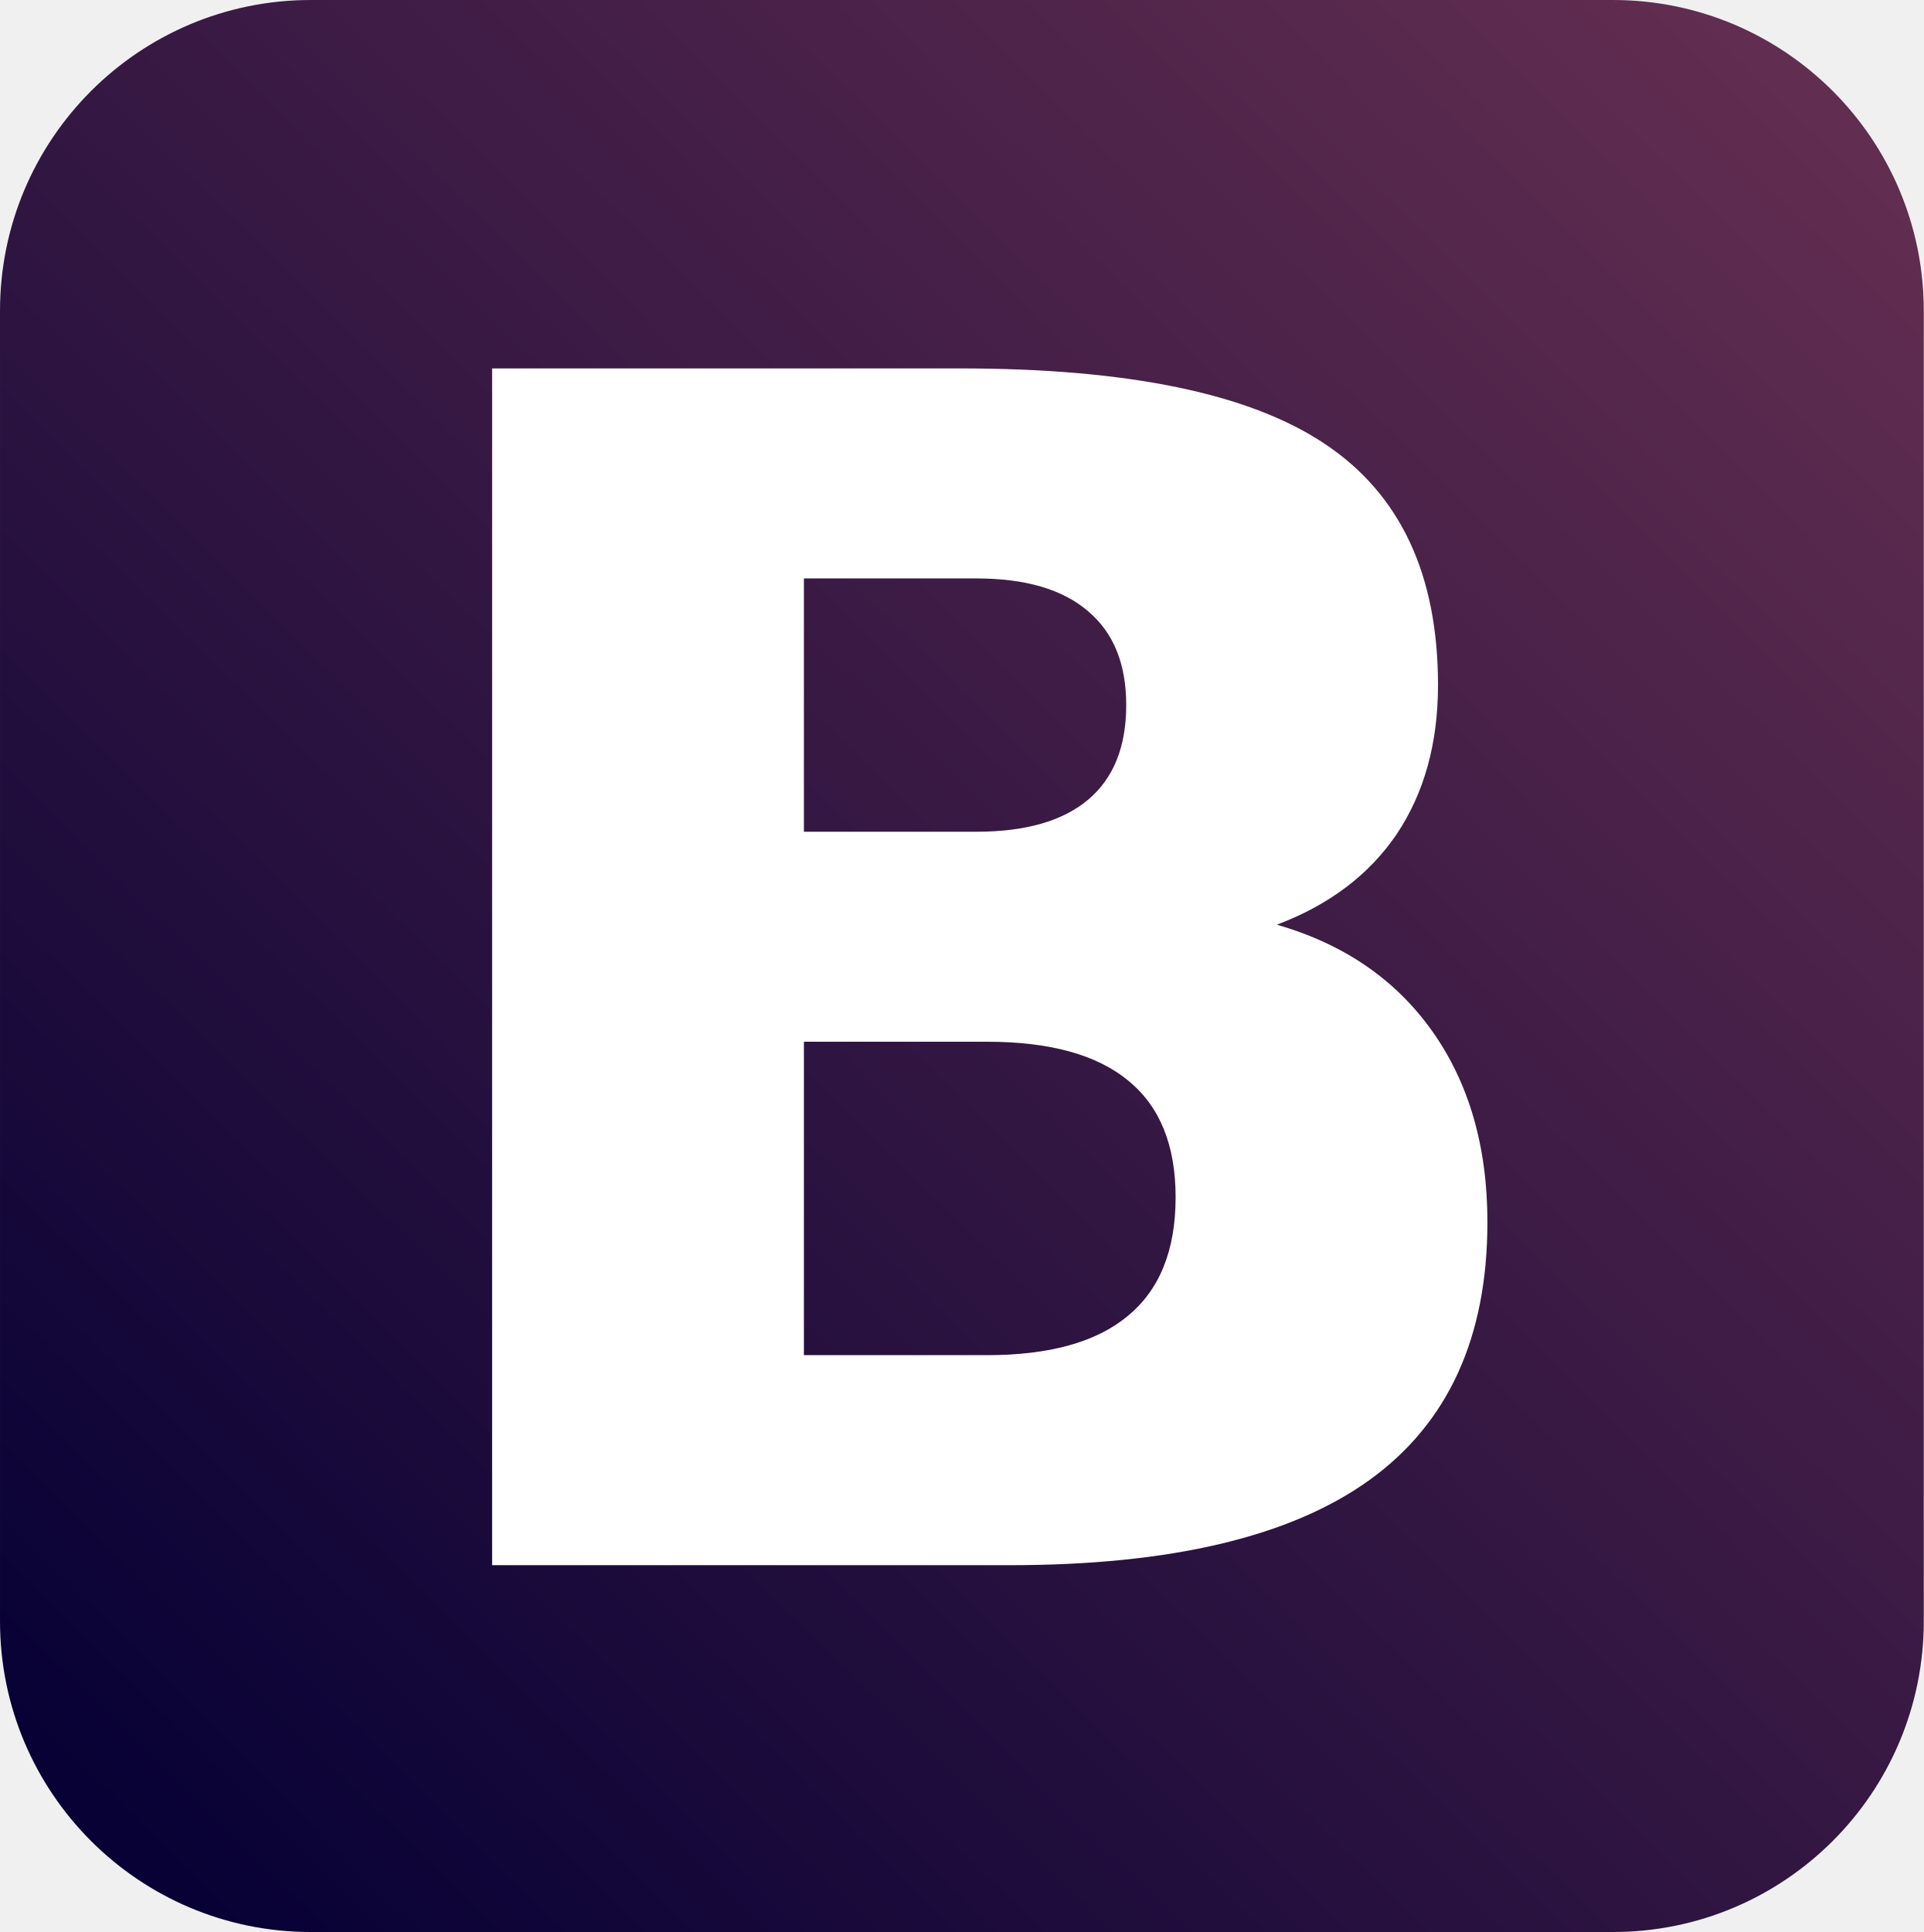
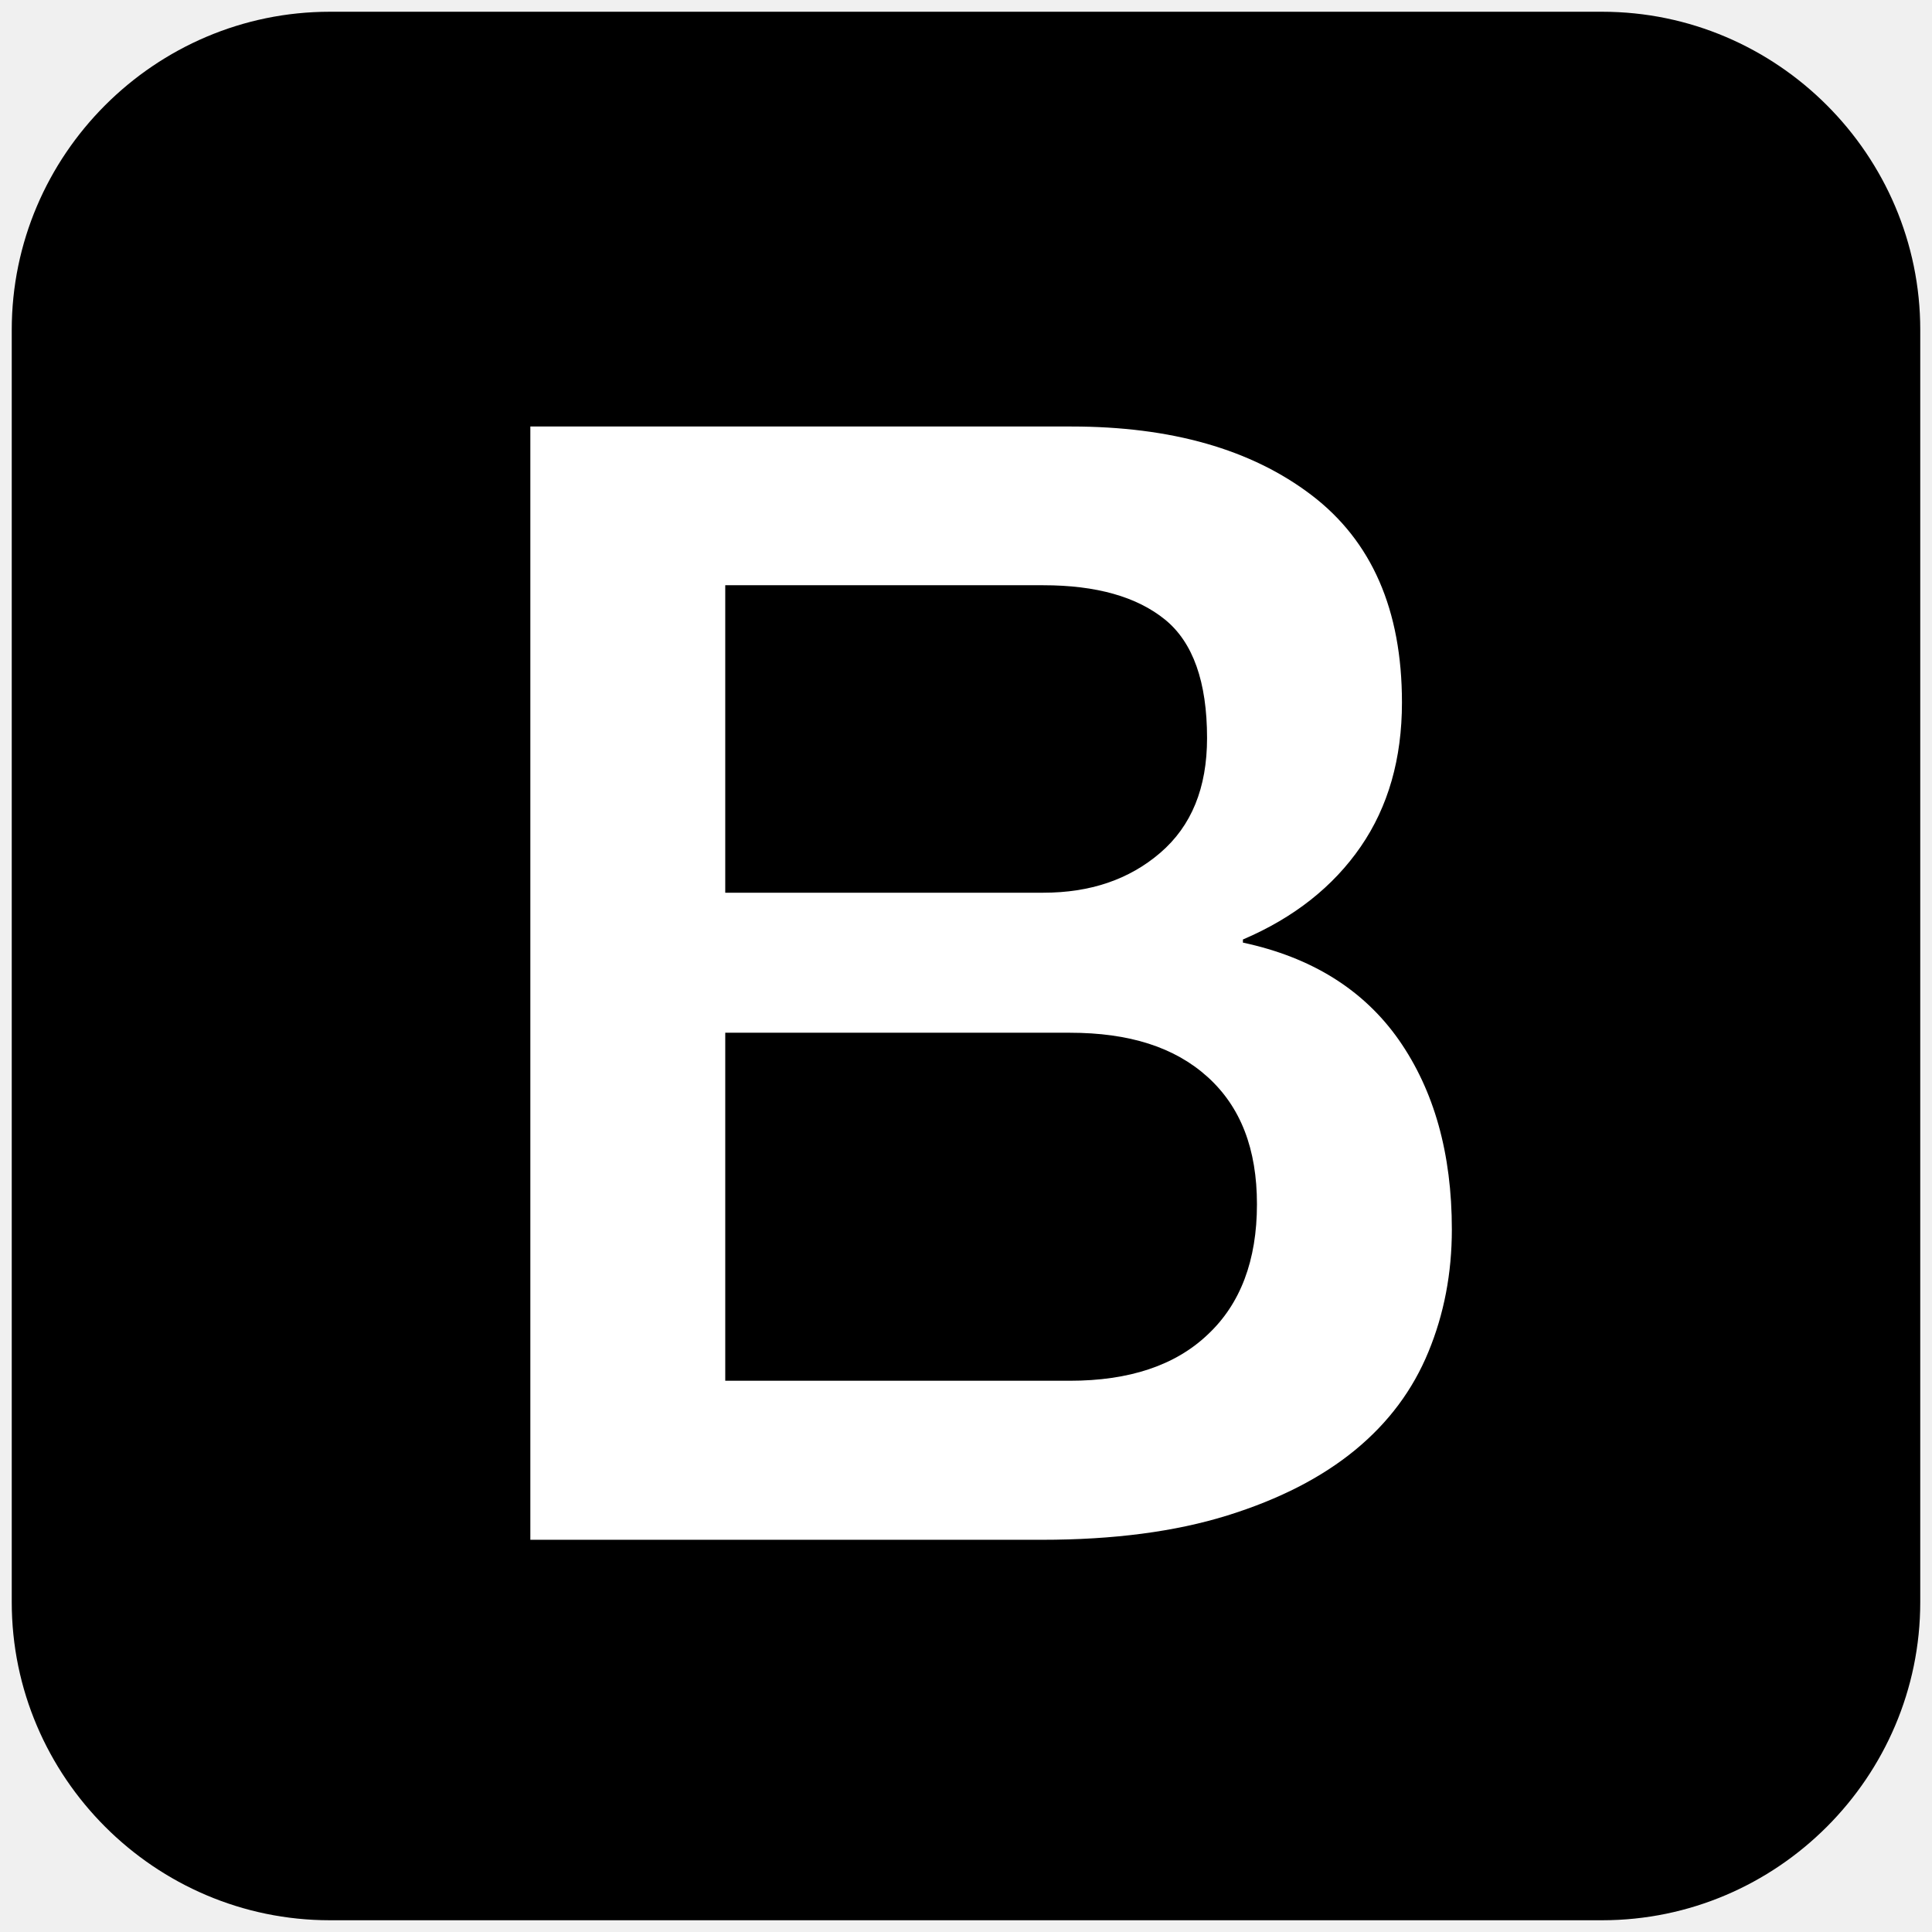
- <svg xmlns="http://www.w3.org/2000/svg" xmlns:xlink="http://www.w3.org/1999/xlink" version="1.1" width="2000" height="2008.276" id="svg2">
-   <defs id="defs4">
-     <linearGradient id="linearGradient3820">
-       <stop id="stop3822" style="stop-color:#070135;stop-opacity:1" offset="0" />
-       <stop id="stop3824" style="stop-color:#612d50;stop-opacity:1" offset="1" />
-     </linearGradient>
-     <linearGradient x1="314.624" y1="547.206" x2="427.377" y2="432.484" id="linearGradient3834" xlink:href="#linearGradient3820" gradientUnits="userSpaceOnUse" gradientTransform="translate(-52,0)" />
-   </defs>
-   <g id="layer1" transform="matrix(15.62304,0,0,15.62304,-3987.602,-6644.883)">
-     <rect width="128.016" height="128.546" ry="20.68" x="255.239" y="425.326" id="rect3050" style="fill:url(#linearGradient3834);fill-opacity:1;stroke:none" />
-     <g transform="scale(1.005201,0.9948256)" id="text3836" style="font-size:109.797px;font-style:normal;font-variant:normal;font-weight:normal;font-stretch:normal;text-align:center;line-height:100%;letter-spacing:0px;word-spacing:0px;writing-mode:lr-tb;text-anchor:middle;fill:#ffffff;fill-opacity:1;stroke:none;font-family:Sans;-inkscape-font-specification:Sans">
-       <path d="m 318.556,483.165 c 3.252,5e-5 5.719,-0.715 7.398,-2.144 1.68,-1.43 2.52,-3.538 2.52,-6.326 -5e-5,-2.752 -0.84,-4.843 -2.52,-6.273 -1.68,-1.465 -4.146,-2.198 -7.398,-2.198 l -11.419,0 0,16.941 11.419,0 m 0.697,35.008 c 4.146,10e-6 7.255,-0.876 9.328,-2.627 2.109,-1.751 3.163,-4.396 3.163,-7.935 -6e-5,-3.467 -1.037,-6.058 -3.109,-7.774 -2.073,-1.751 -5.2,-2.627 -9.382,-2.627 l -12.116,0 0,20.962 12.116,0 M 338.446,489.384 c 4.432,1.287 7.863,3.663 10.293,7.13 2.43,3.467 3.646,7.72 3.646,12.76 -7e-5,7.72 -2.609,13.474 -7.827,17.263 -5.218,3.789 -13.153,5.683 -23.804,5.683 l -34.258,0 0,-80.042 30.987,0 c 11.115,8e-5 19.157,1.68 24.125,5.039 5.004,3.36 7.506,8.739 7.506,16.137 -8e-5,3.896 -0.911,7.22 -2.734,9.972 -1.823,2.716 -4.468,4.736 -7.935,6.058" id="path3841" style="font-weight:bold;line-height:100%;fill:#ffffff;font-family:Sans;-inkscape-font-specification:Sans Bold" />
-     </g>
+ <svg xmlns="http://www.w3.org/2000/svg" version="1.1" baseProfile="tiny" id="Layer_1" x="0px" y="0px" viewBox="71 71 370 370" xml:space="preserve">
+   <path d="M438.75,377.833c0,33.504-27.413,60.917-60.917,60.917H134.167   c-33.504,0-60.917-27.413-60.917-60.917V134.167c0-33.504,27.412-60.917,60.917-60.917h243.667   c33.504,0,60.917,27.412,60.917,60.917L438.75,377.833L438.75,377.833z" />
+   <g id="B">
+     <path fill="#ffffff" d="M172.568,152.681h103.618c19.111,0,34.461,4.36,45.986,13.139c11.525,8.779,17.319,21.978,17.319,39.715    c0,10.75-2.628,19.947-7.884,27.592c-5.256,7.644-12.78,13.617-22.574,17.797v0.597c13.139,2.807,23.113,9.018,29.861,18.633    c6.748,9.675,10.152,21.738,10.152,36.311c0,8.361-1.493,16.186-4.479,23.411c-2.986,7.286-7.645,13.557-14.035,18.812    c-6.391,5.255-14.512,9.436-24.486,12.542c-9.975,3.105-21.799,4.657-35.535,4.657h-97.944V152.681L172.568,152.681z     M209.894,241.965h60.917c8.959,0,16.424-2.508,22.396-7.644c5.973-5.136,8.958-12.422,8.958-21.978    c0-10.75-2.688-18.335-8.062-22.694c-5.375-4.359-13.14-6.569-23.293-6.569h-60.917V241.965L209.894,241.965z M209.894,335.431    h65.993c11.348,0,20.187-2.926,26.397-8.839c6.271-5.853,9.437-14.214,9.437-24.964c0-10.571-3.106-18.633-9.437-24.366    c-6.331-5.734-15.05-8.481-26.397-8.481h-65.993V335.431z" />
  </g>
</svg>
